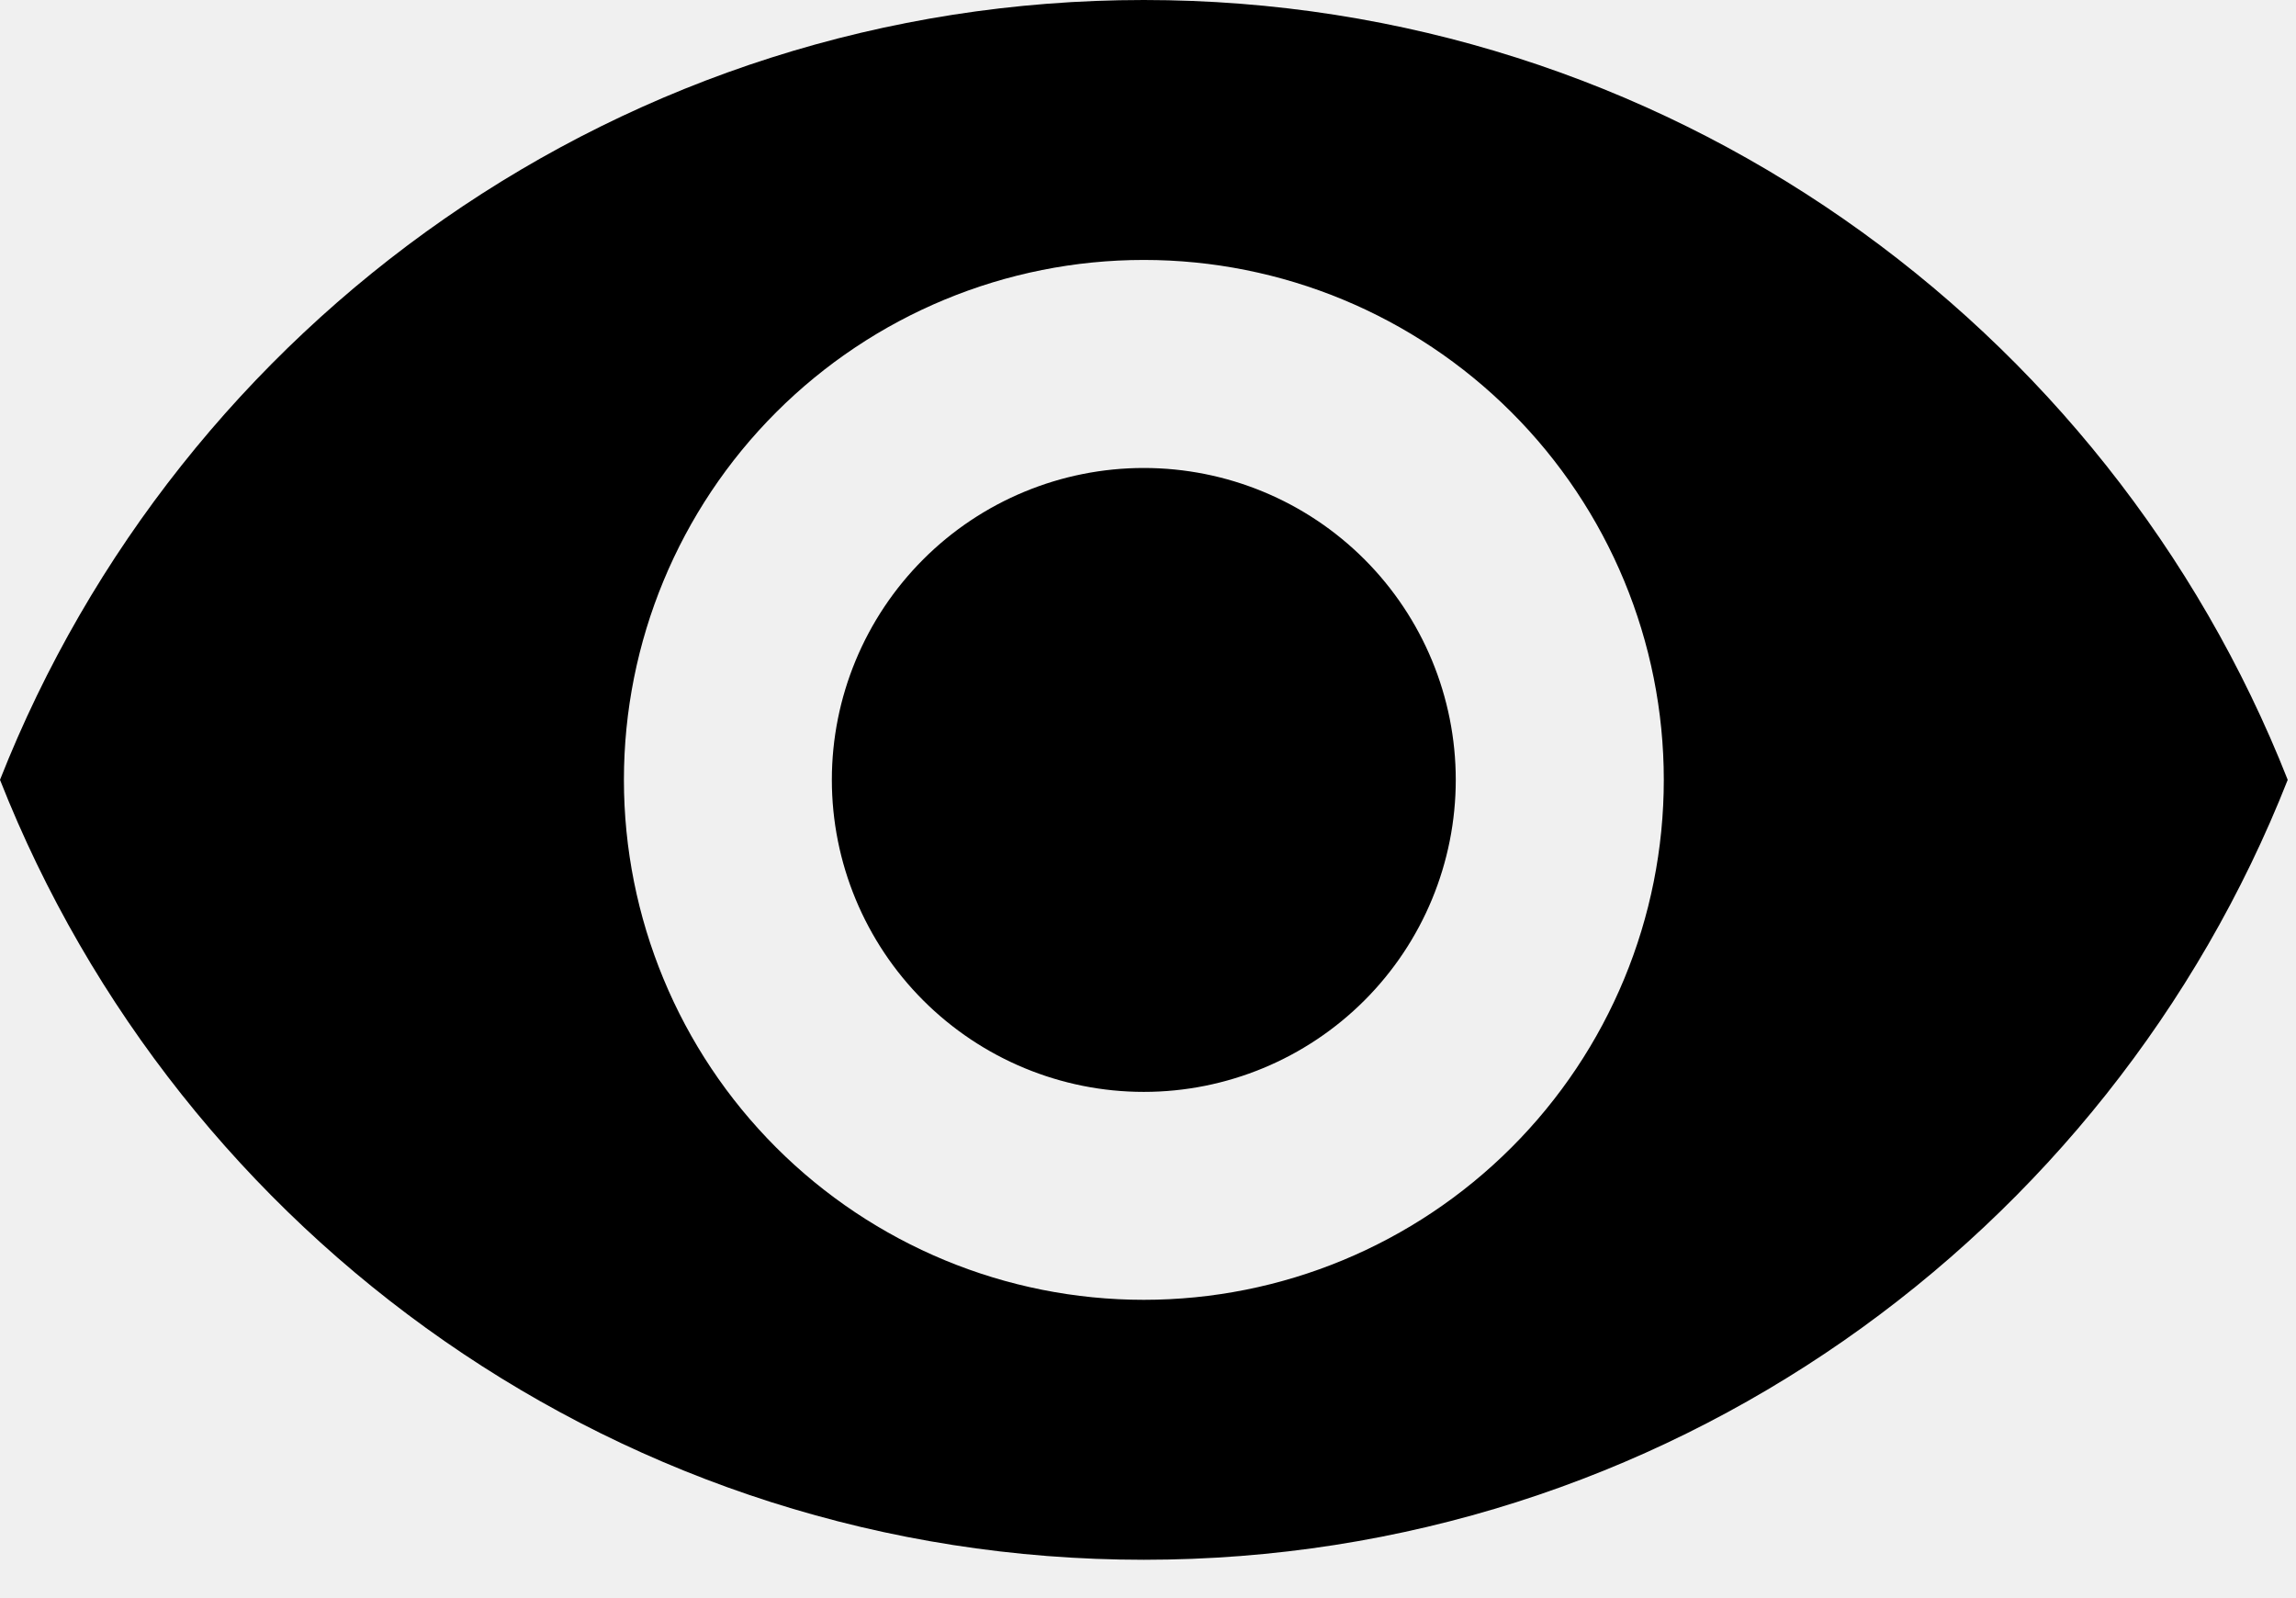
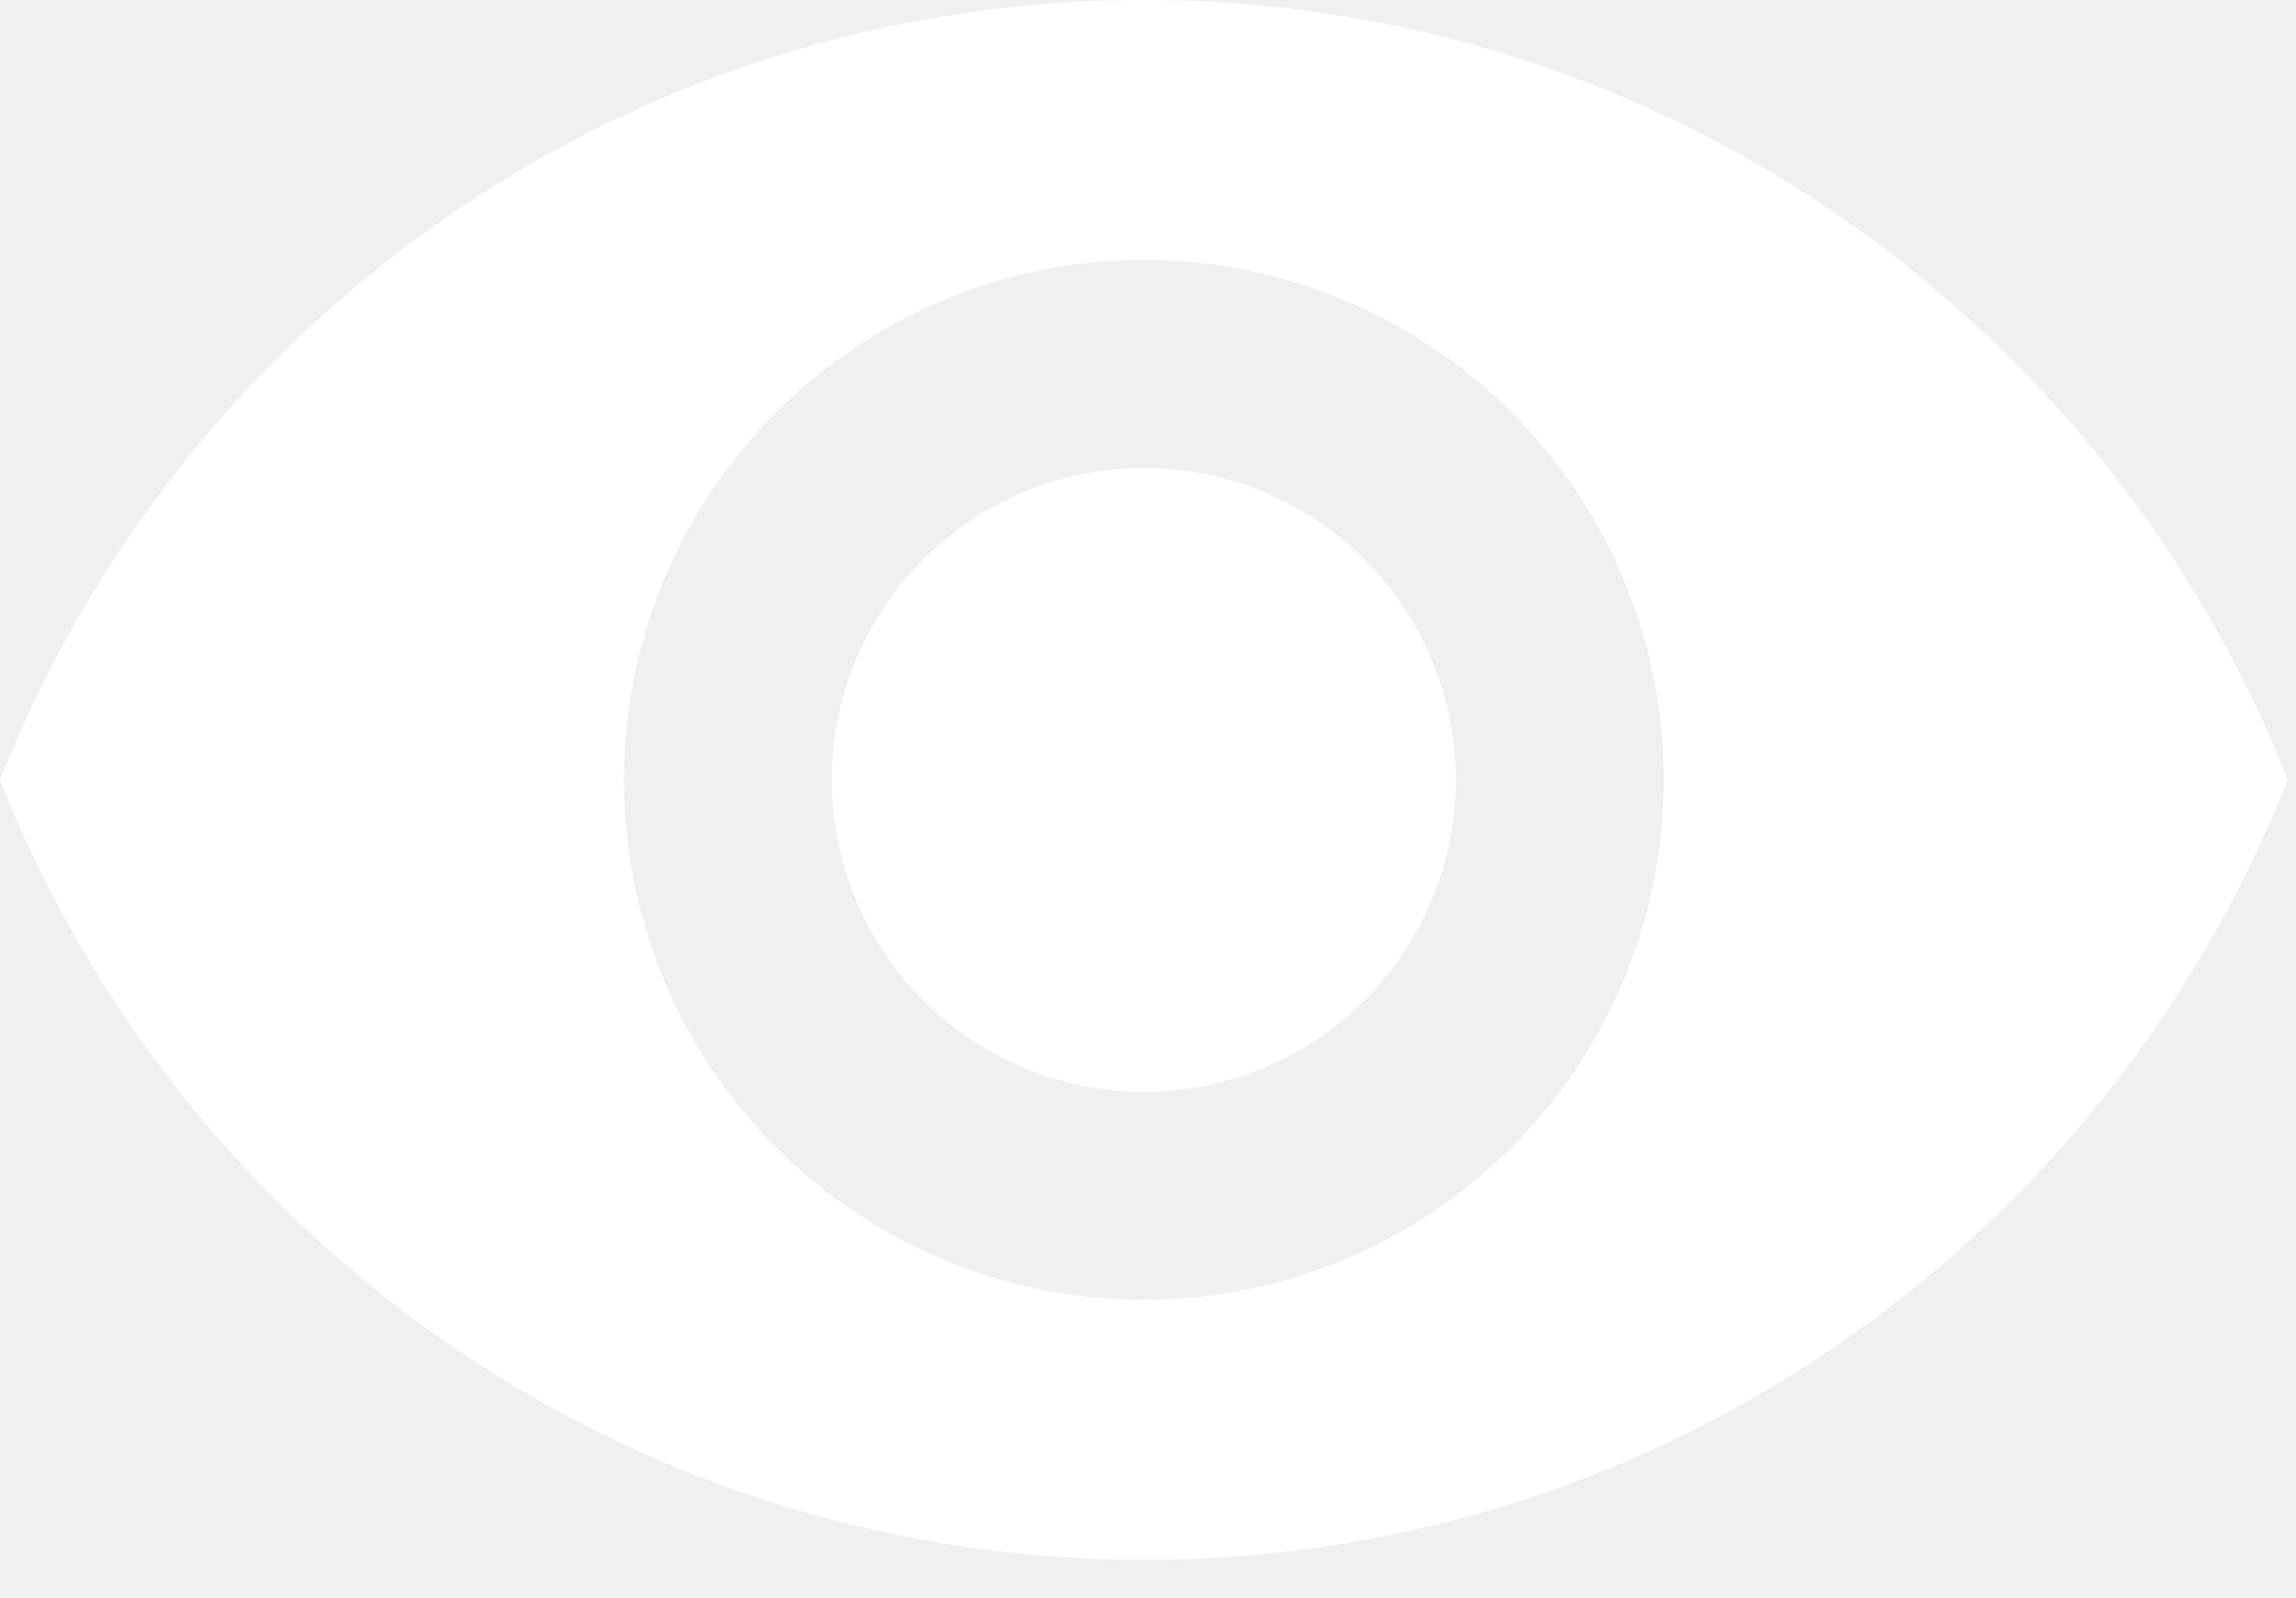
<svg xmlns="http://www.w3.org/2000/svg" width="23" height="16" viewBox="0 0 23 16" fill="none">
-   <path d="M11.458 4.688C10.63 4.688 9.835 5.017 9.249 5.603C8.663 6.189 8.333 6.984 8.333 7.812C8.333 8.641 8.663 9.436 9.249 10.022C9.835 10.608 10.63 10.938 11.458 10.938C12.287 10.938 13.082 10.608 13.668 10.022C14.254 9.436 14.583 8.641 14.583 7.812C14.583 6.984 14.254 6.189 13.668 5.603C13.082 5.017 12.287 4.688 11.458 4.688ZM11.458 13.021C10.077 13.021 8.752 12.472 7.775 11.495C6.799 10.519 6.25 9.194 6.25 7.812C6.25 6.431 6.799 5.106 7.775 4.13C8.752 3.153 10.077 2.604 11.458 2.604C12.84 2.604 14.164 3.153 15.141 4.13C16.118 5.106 16.667 6.431 16.667 7.812C16.667 9.194 16.118 10.519 15.141 11.495C14.164 12.472 12.84 13.021 11.458 13.021ZM11.458 0C6.25 0 1.802 3.24 0 7.812C1.802 12.385 6.25 15.625 11.458 15.625C16.667 15.625 21.115 12.385 22.917 7.812C21.115 3.24 16.667 0 11.458 0Z" fill="black" />
+   <path d="M11.458 4.688C10.63 4.688 9.835 5.017 9.249 5.603C8.663 6.189 8.333 6.984 8.333 7.812C8.333 8.641 8.663 9.436 9.249 10.022C9.835 10.608 10.63 10.938 11.458 10.938C12.287 10.938 13.082 10.608 13.668 10.022C14.254 9.436 14.583 8.641 14.583 7.812C14.583 6.984 14.254 6.189 13.668 5.603C13.082 5.017 12.287 4.688 11.458 4.688ZM11.458 13.021C10.077 13.021 8.752 12.472 7.775 11.495C6.799 10.519 6.25 9.194 6.25 7.812C6.25 6.431 6.799 5.106 7.775 4.13C8.752 3.153 10.077 2.604 11.458 2.604C12.84 2.604 14.164 3.153 15.141 4.13C16.118 5.106 16.667 6.431 16.667 7.812C16.667 9.194 16.118 10.519 15.141 11.495C14.164 12.472 12.84 13.021 11.458 13.021ZM11.458 0C6.25 0 1.802 3.24 0 7.812C1.802 12.385 6.25 15.625 11.458 15.625C16.667 15.625 21.115 12.385 22.917 7.812C21.115 3.24 16.667 0 11.458 0Z" fill="white" />
</svg>
